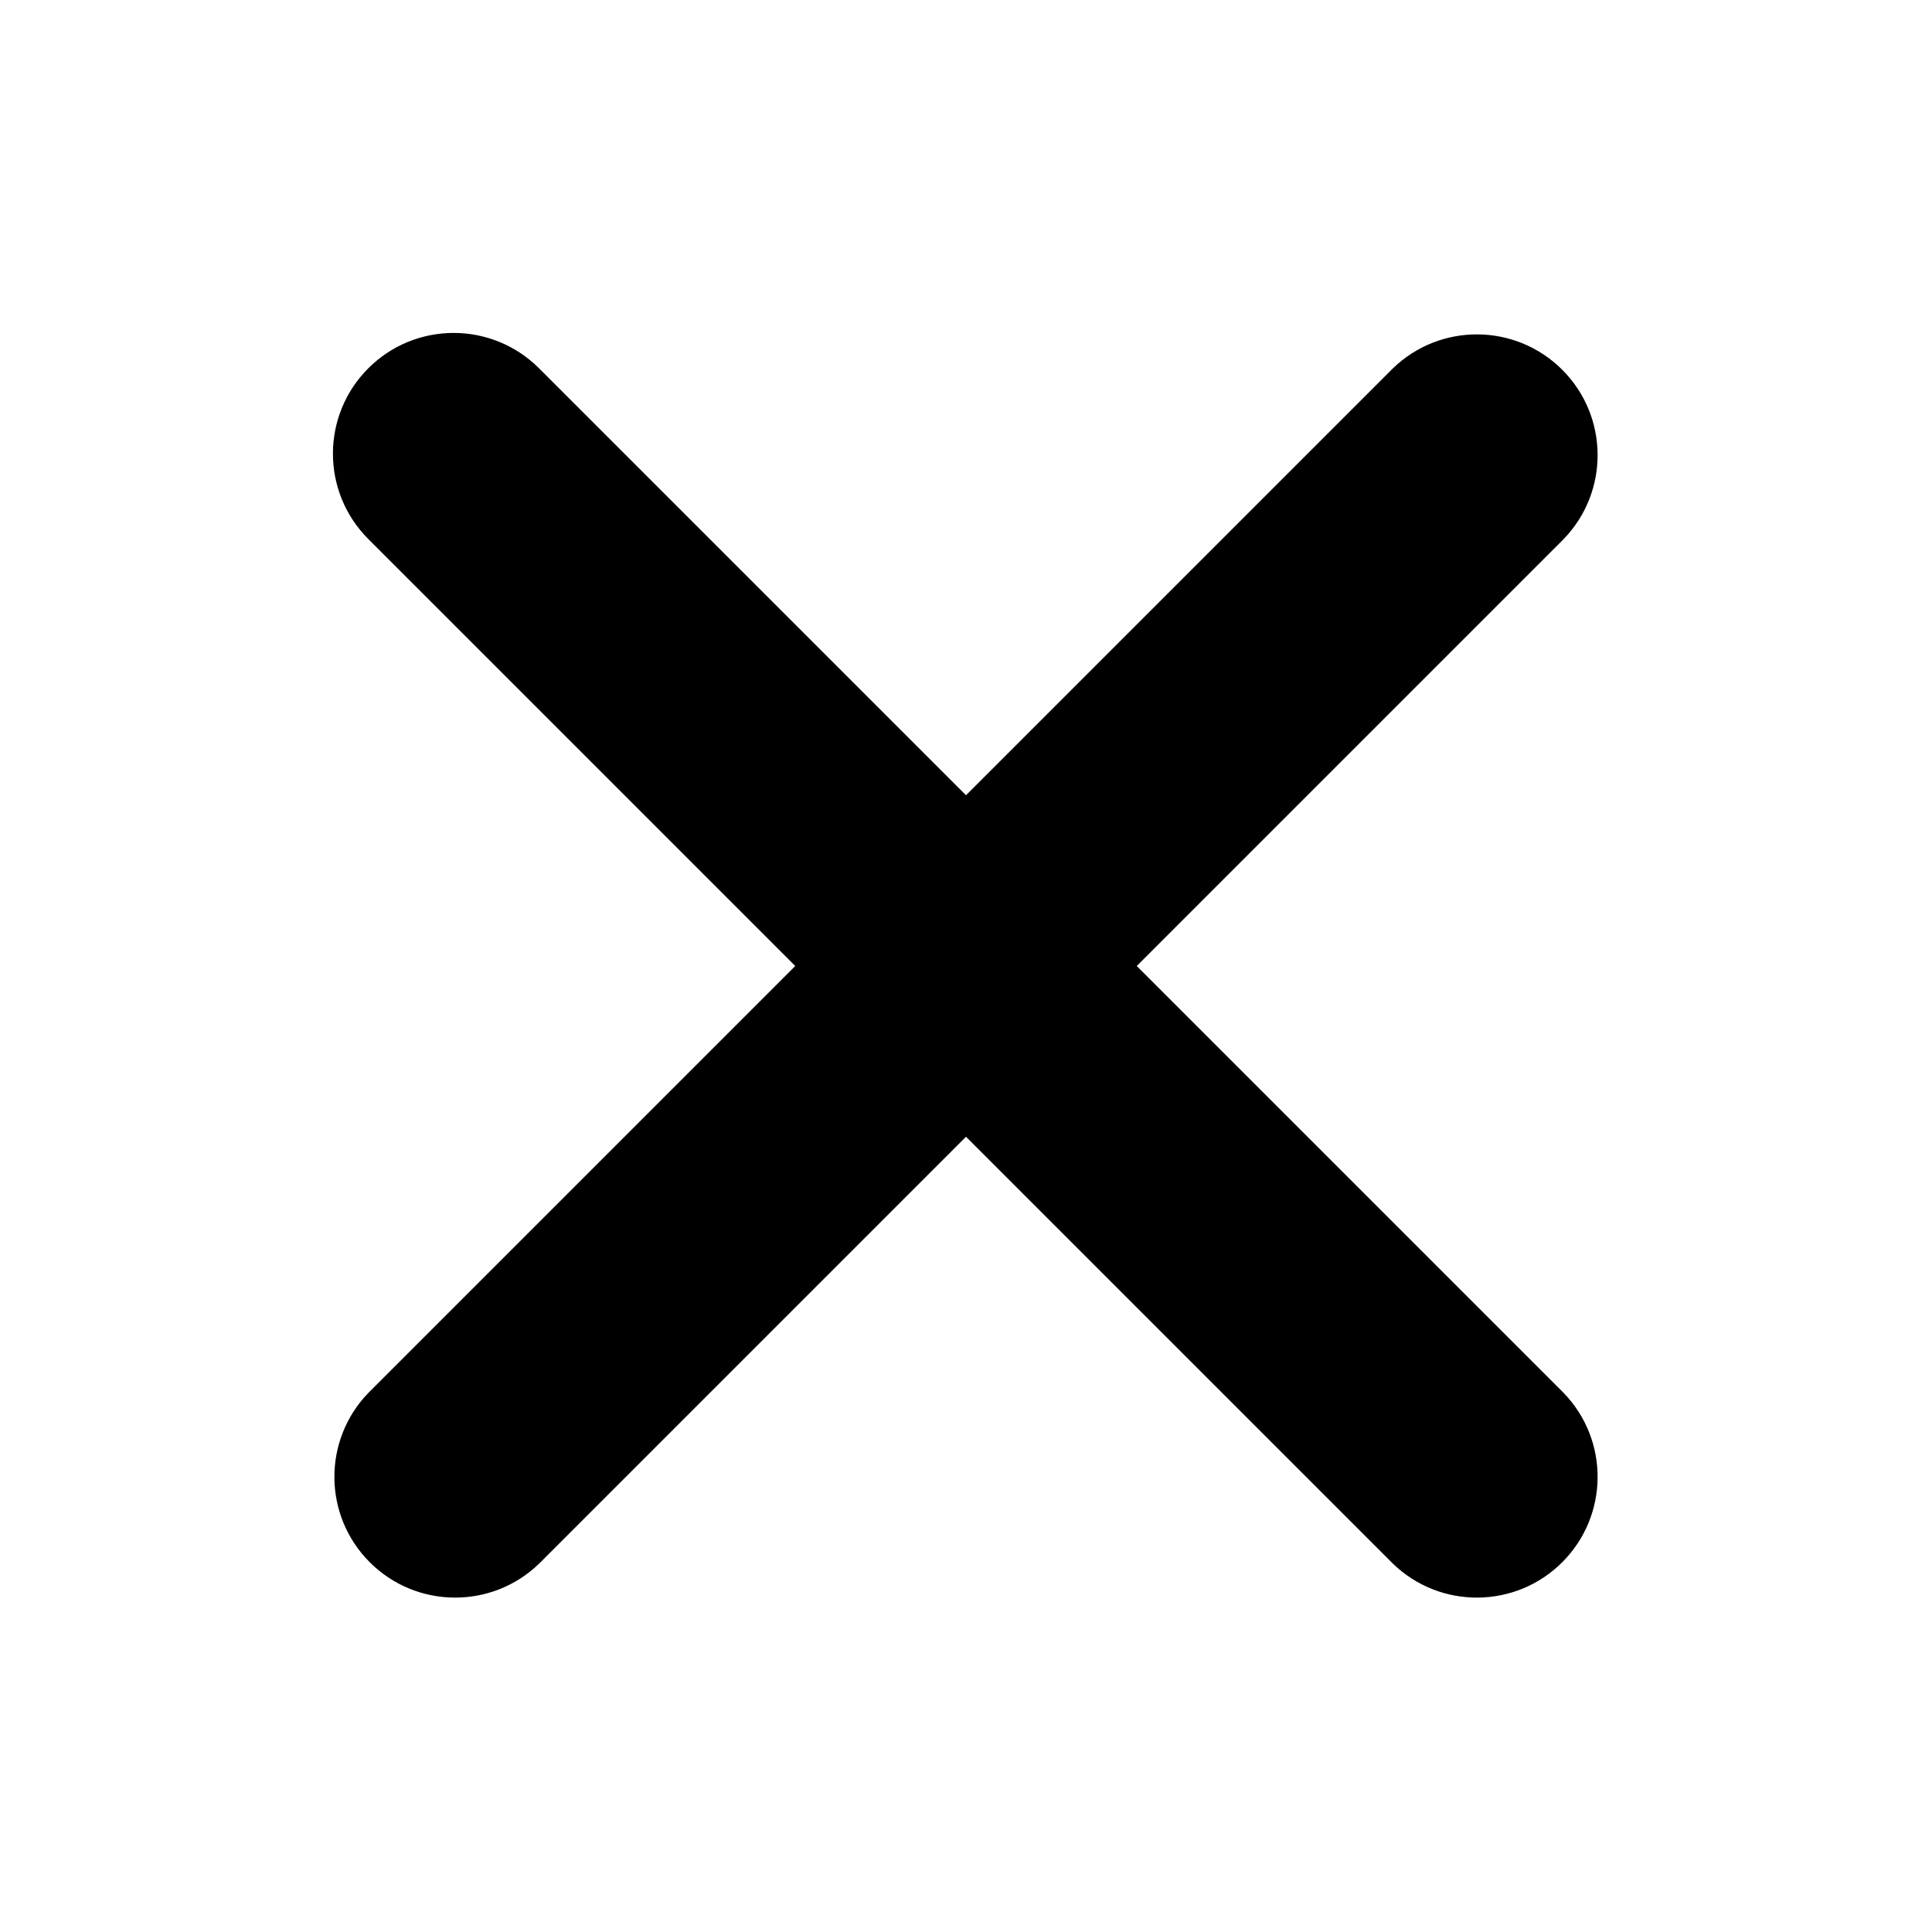
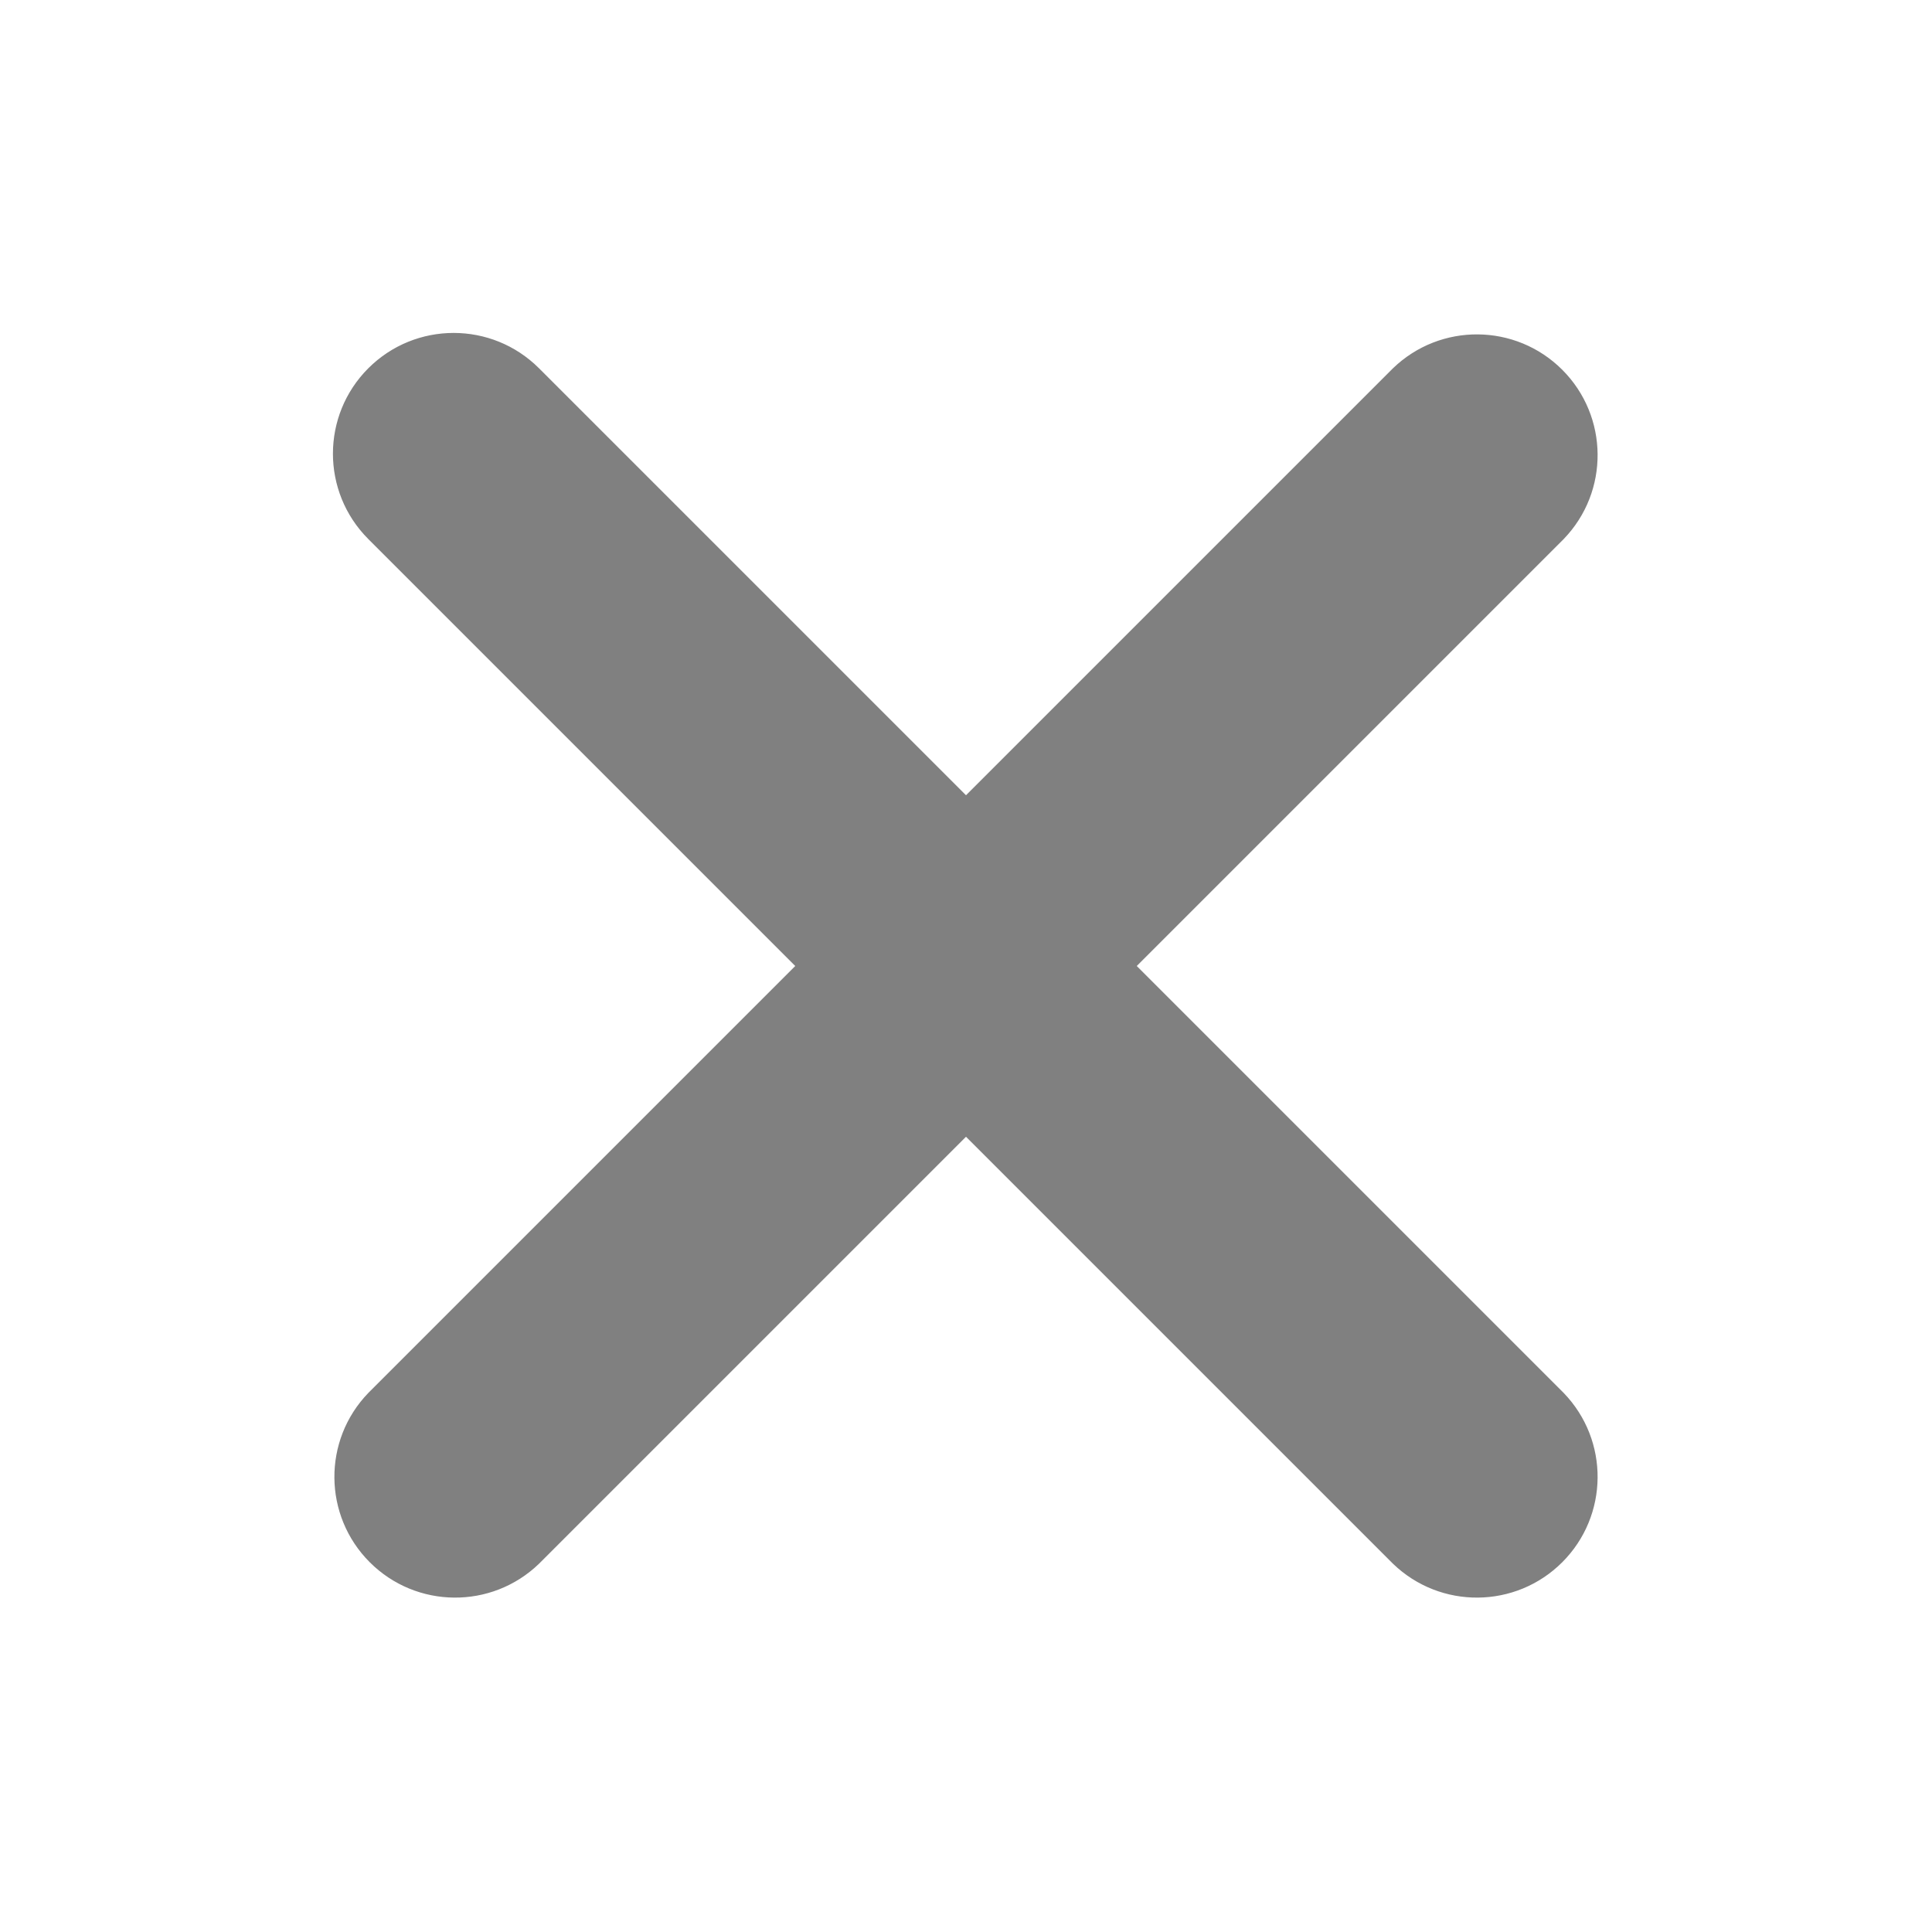
- <svg xmlns="http://www.w3.org/2000/svg" width="800px" height="800px" viewBox="0 0 1024 1024">
-   <path fill="#000000" d="M195.2 195.2a64 64 0 0 1 90.496 0L512 421.504 738.304 195.2a64 64 0 0 1 90.496 90.496L602.496 512 828.8 738.304a64 64 0 0 1-90.496 90.496L512 602.496 285.696 828.8a64 64 0 0 1-90.496-90.496L421.504 512 195.2 285.696a64 64 0 0 1 0-90.496z" />
+ <svg xmlns="http://www.w3.org/2000/svg" width="16px" height="16px" viewBox="0 0 1024 1024">
+   <path fill="#808080" d="M195.2 195.2a64 64 0 0 1 90.496 0L512 421.504 738.304 195.2a64 64 0 0 1 90.496 90.496L602.496 512 828.8 738.304a64 64 0 0 1-90.496 90.496L512 602.496 285.696 828.8a64 64 0 0 1-90.496-90.496L421.504 512 195.2 285.696a64 64 0 0 1 0-90.496z" />
</svg>
